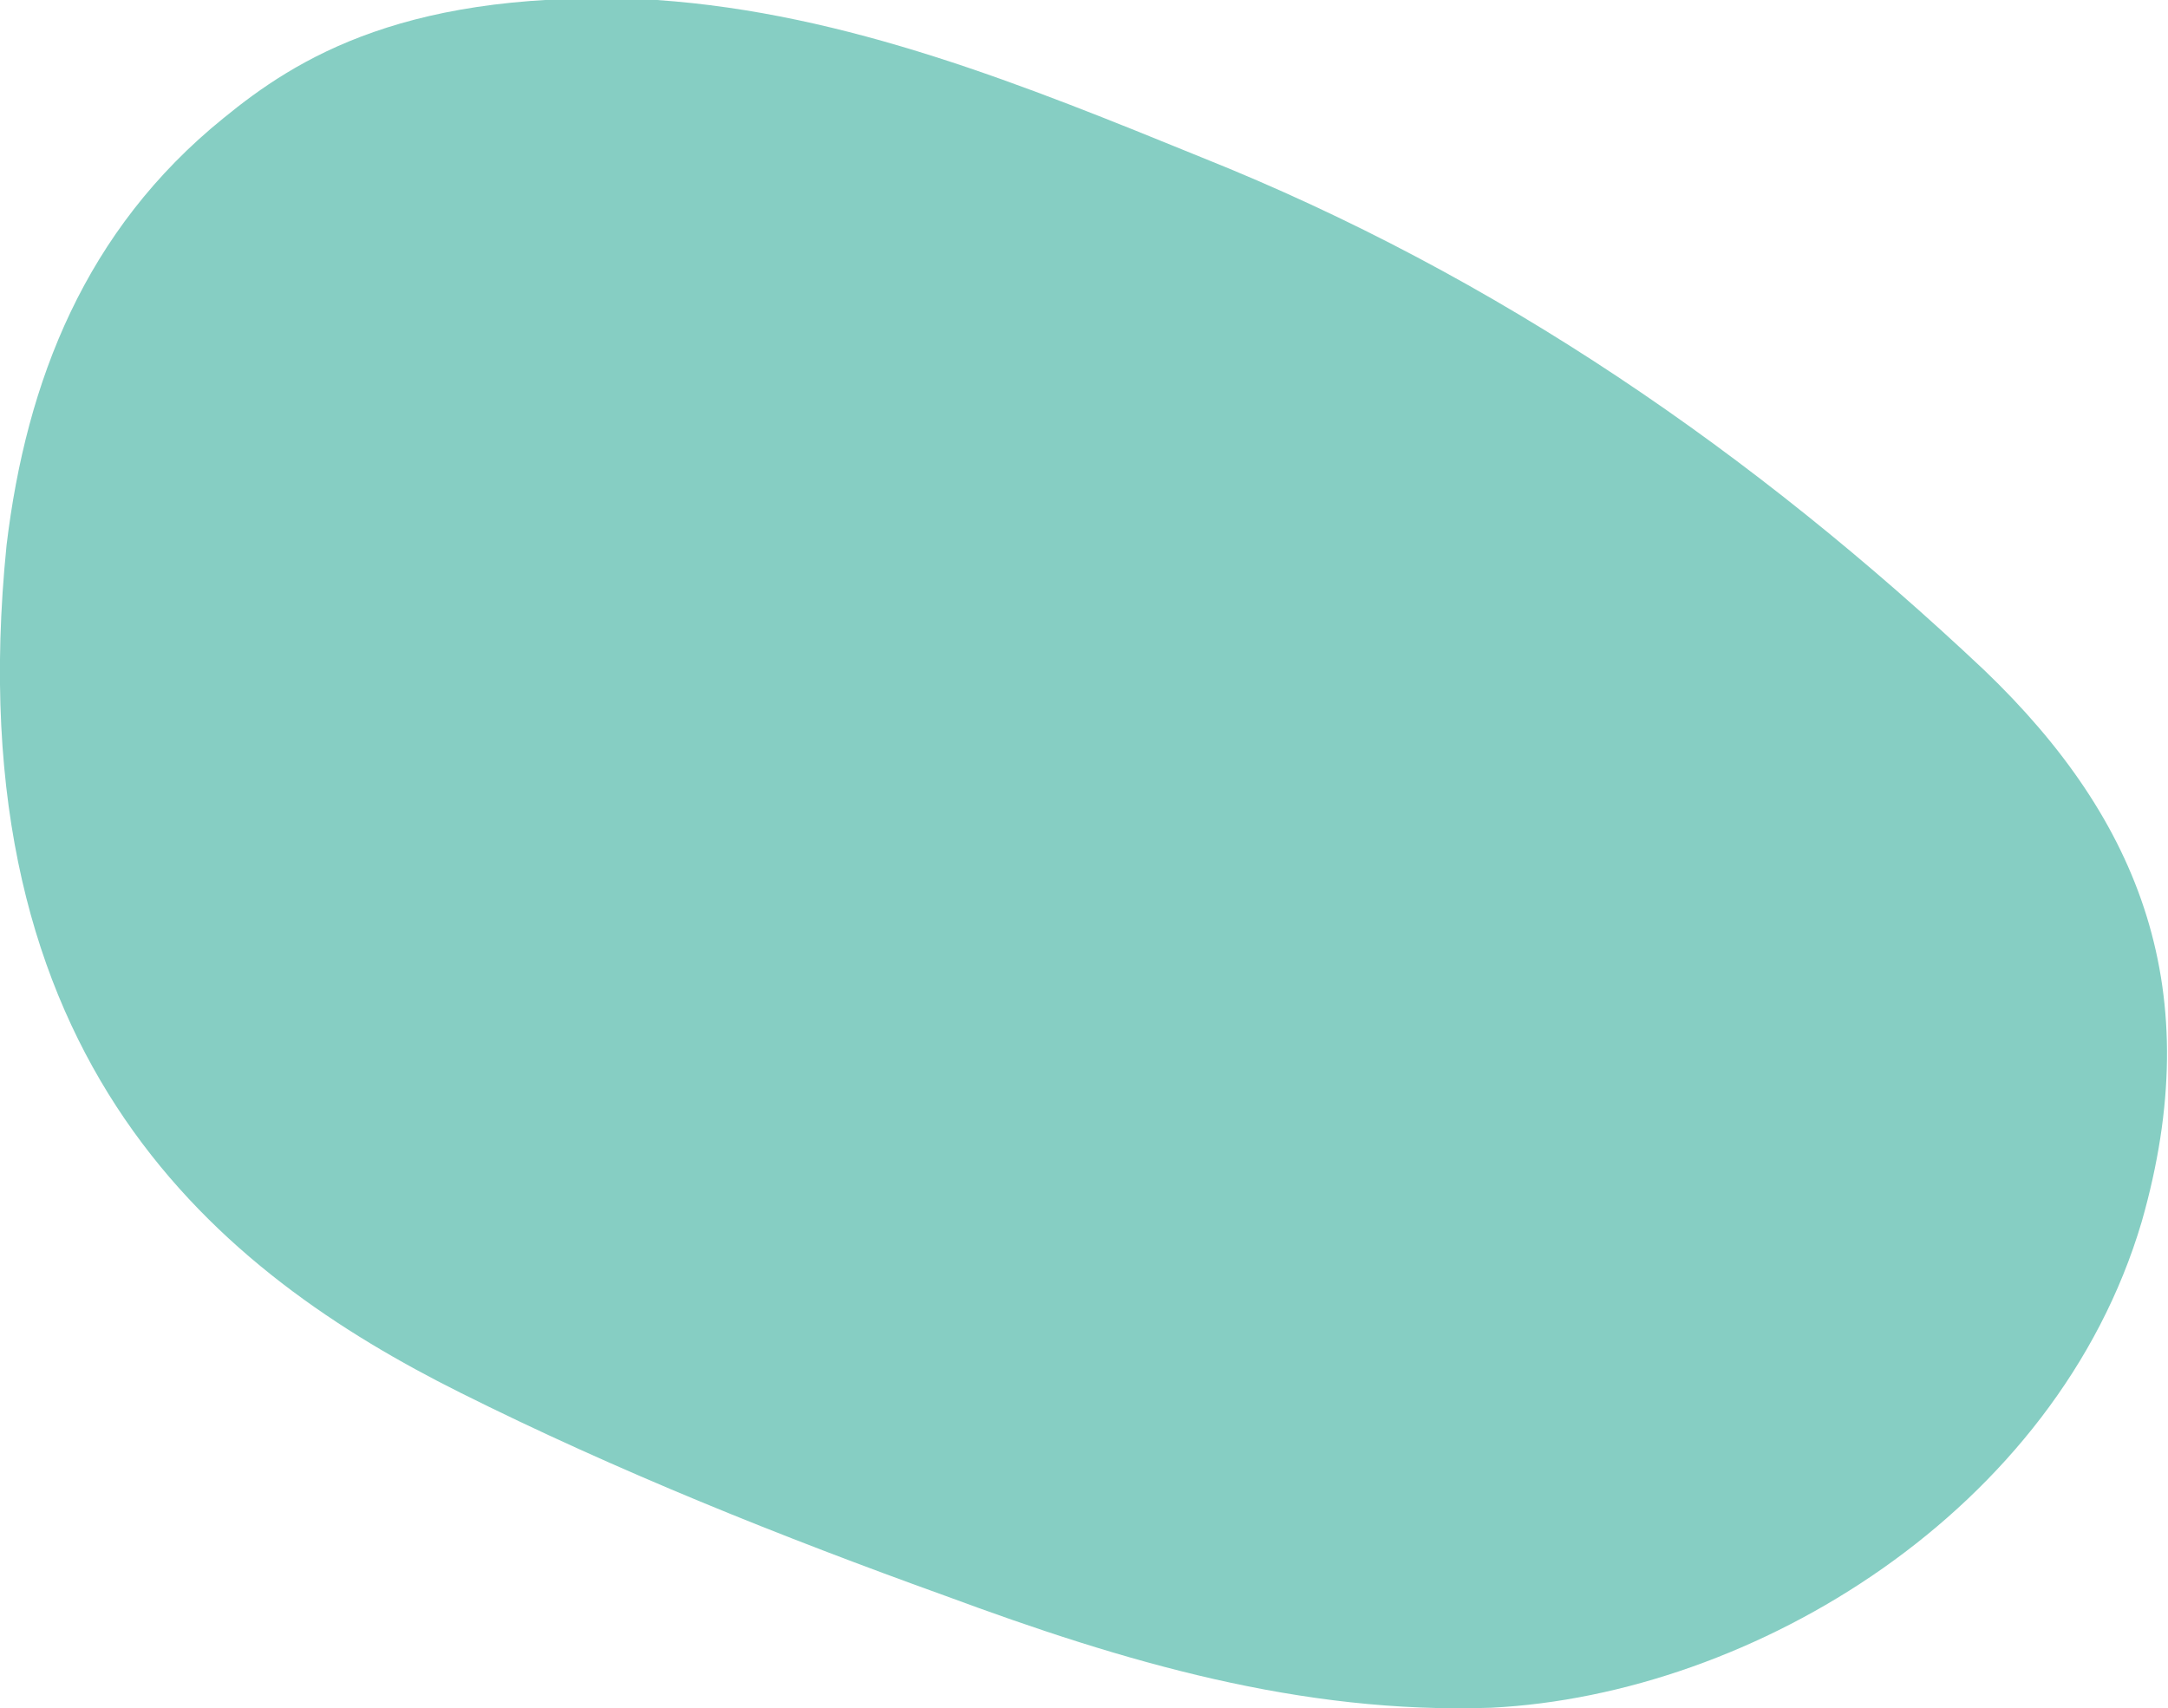
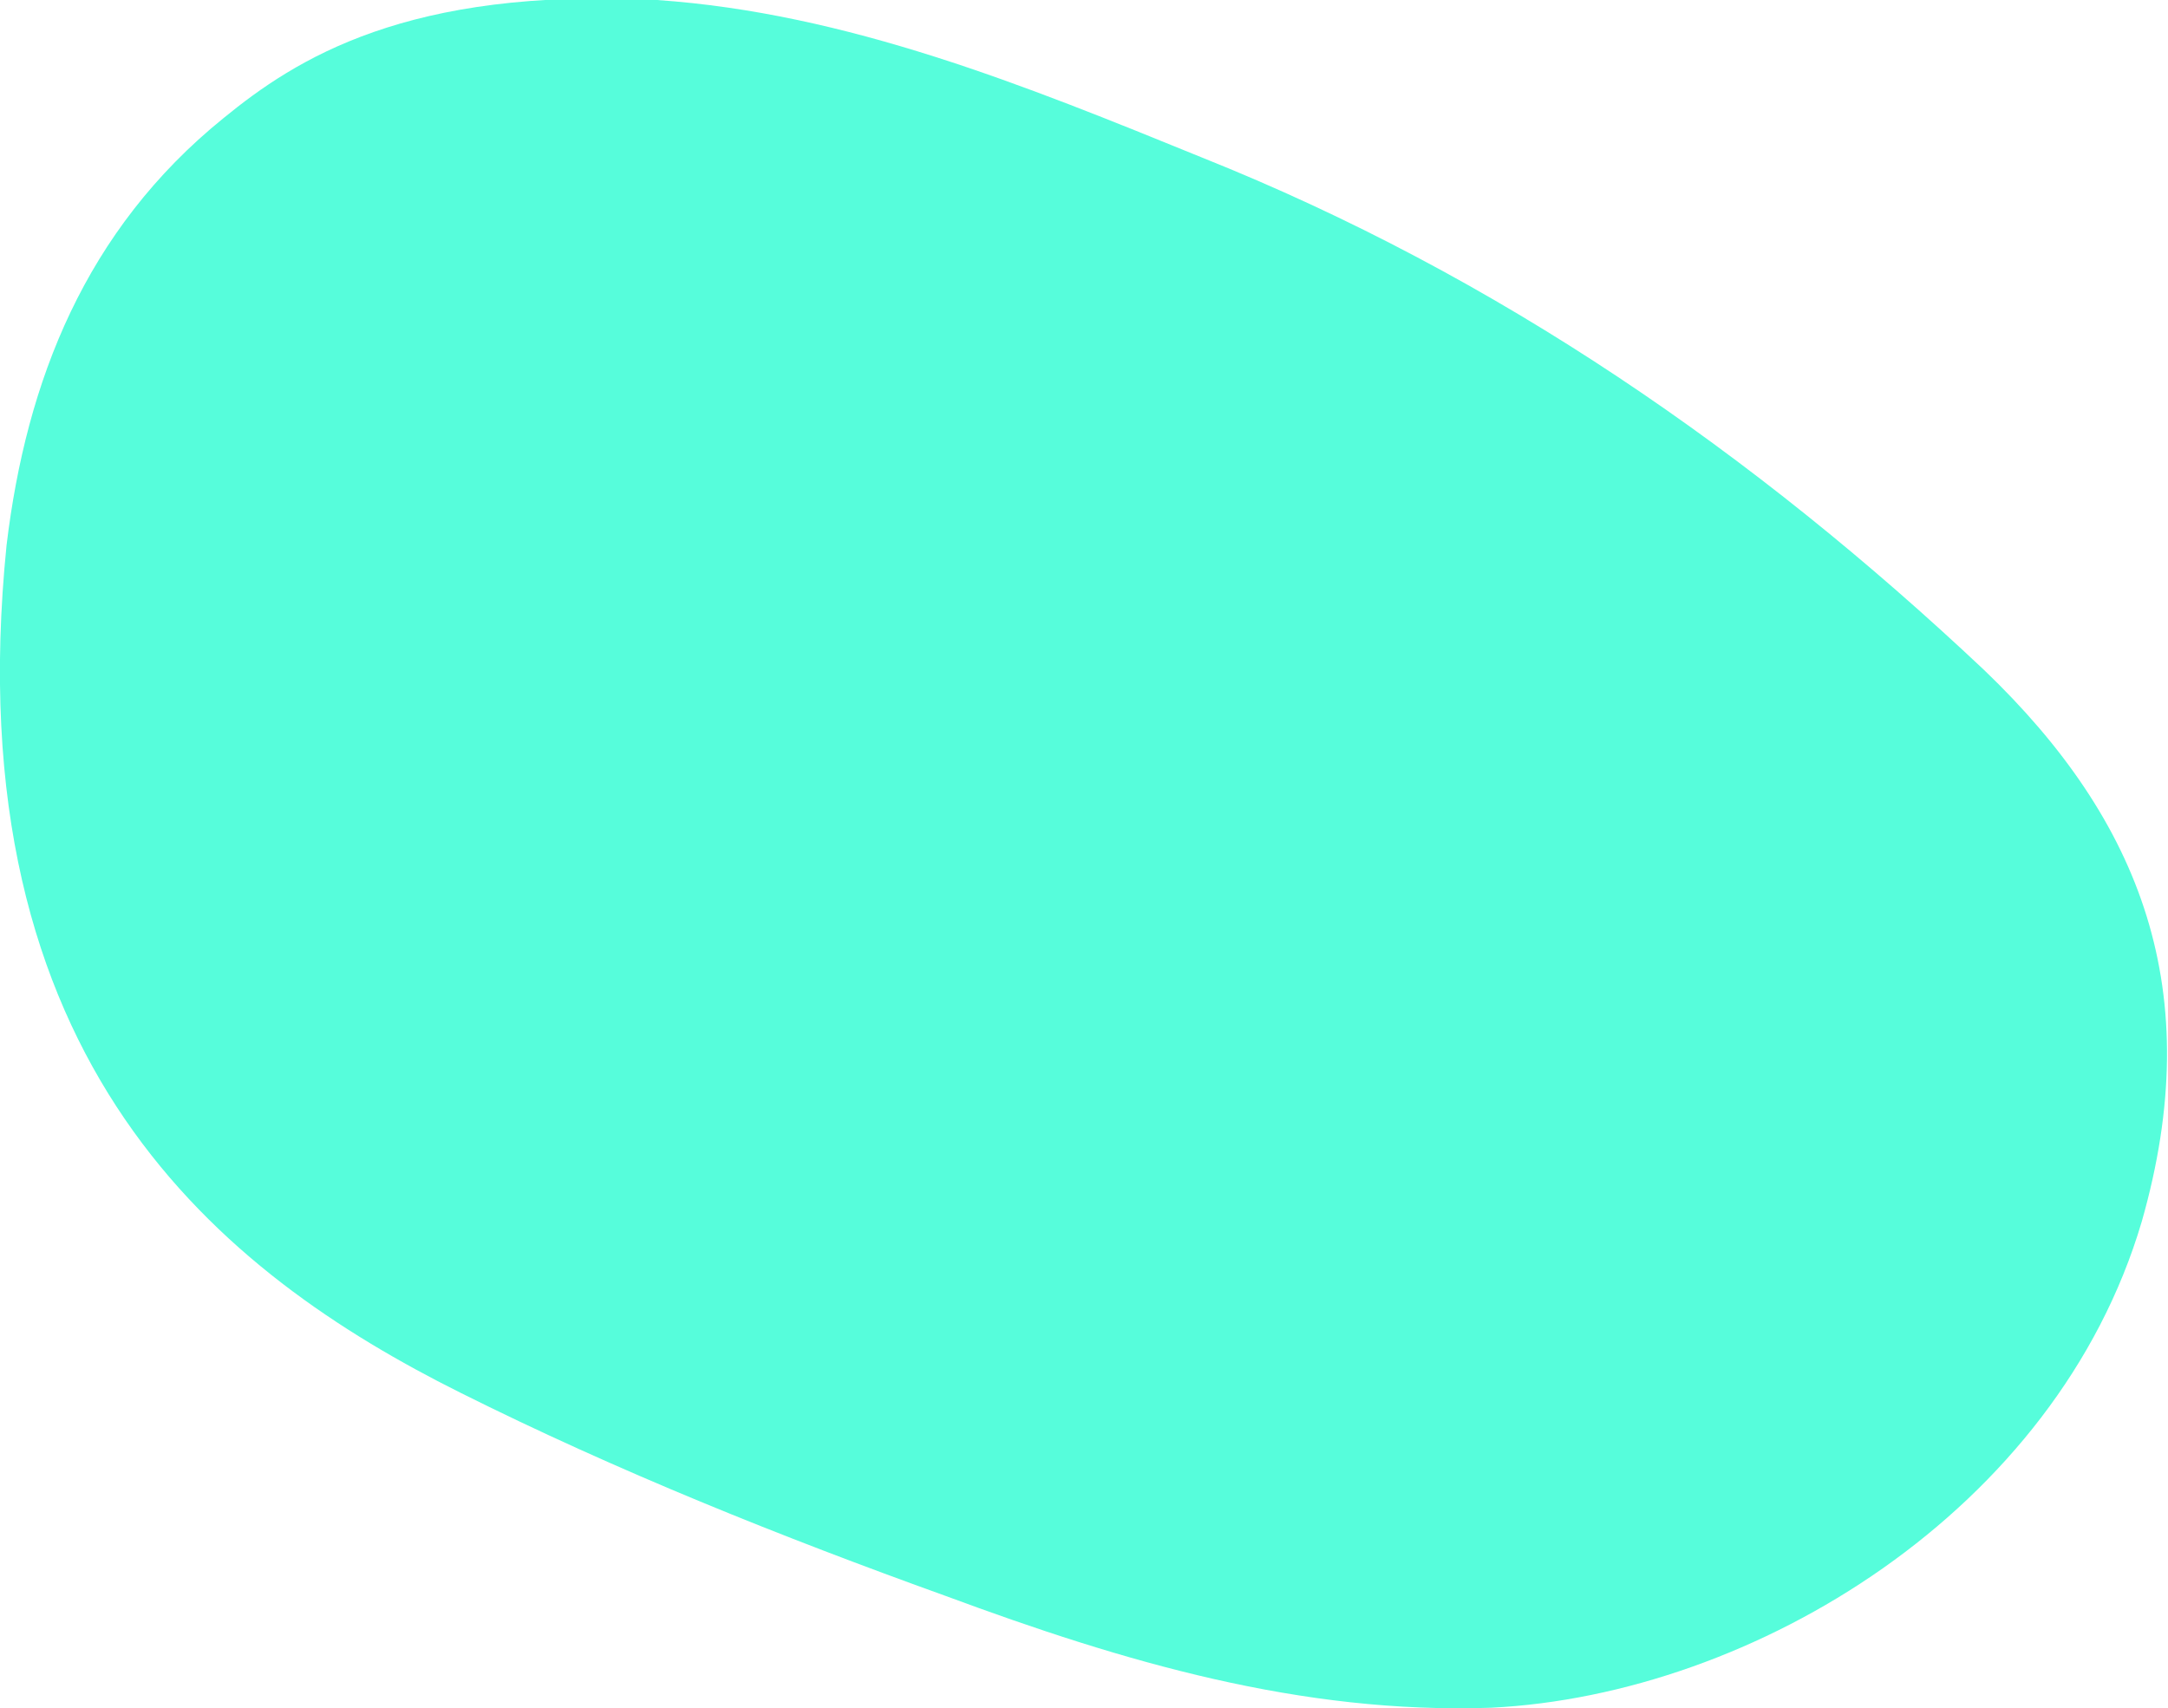
<svg xmlns="http://www.w3.org/2000/svg" viewBox="0 0 33 26">
-   <style>.st0{fill:#86CEC3;}</style>
+   <style>.st0{fill:#56fddb;}</style>
  <path class="st0" d="M.1 8.3c.3-2.5 1.2-4.8 3.3-6.5C4.5.9 6.2-.2 10 0c2.9.2 5.6 1.3 8.3 2.4 4.5 1.8 8.4 4.5 11.9 7.8 2.4 2.3 3.4 4.9 2.4 8.4-1.3 4.4-5.9 7.2-9.9 7.4-2.9.1-5.6-.7-8.3-1.7-2.5-.9-5-1.9-7.4-3.1-3.6-1.8-7.7-5-6.9-12.9z" />
</svg>
